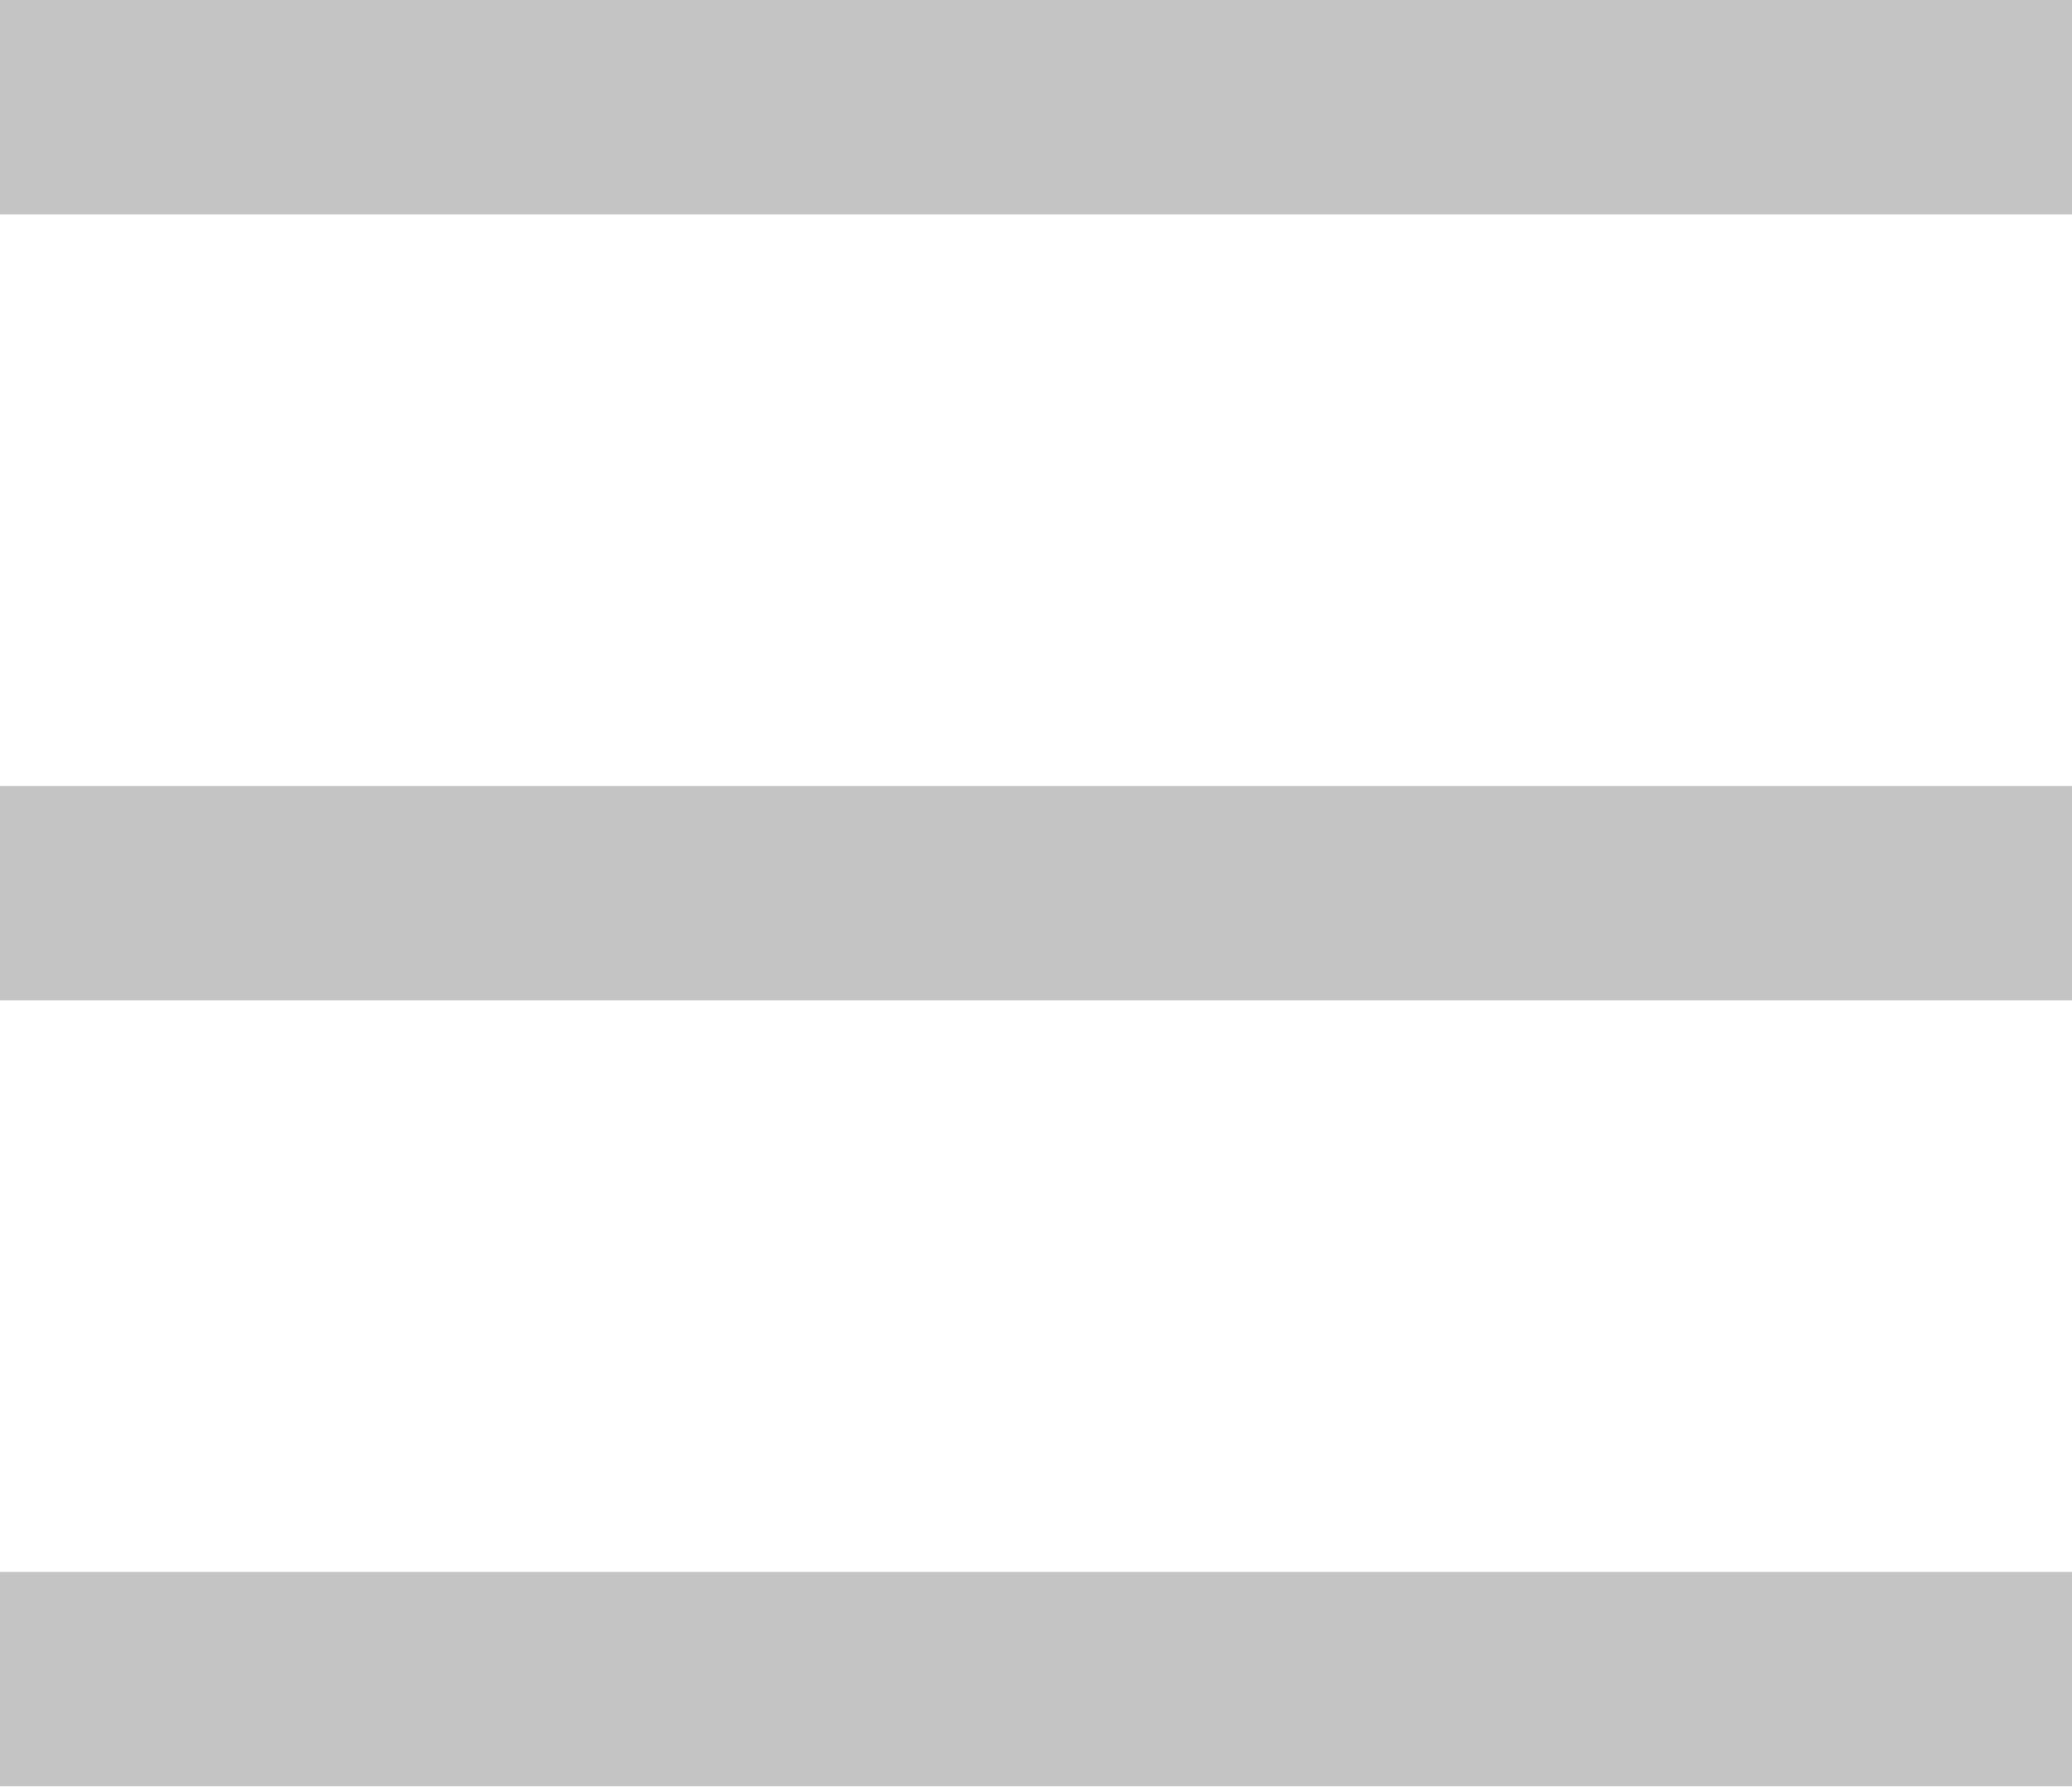
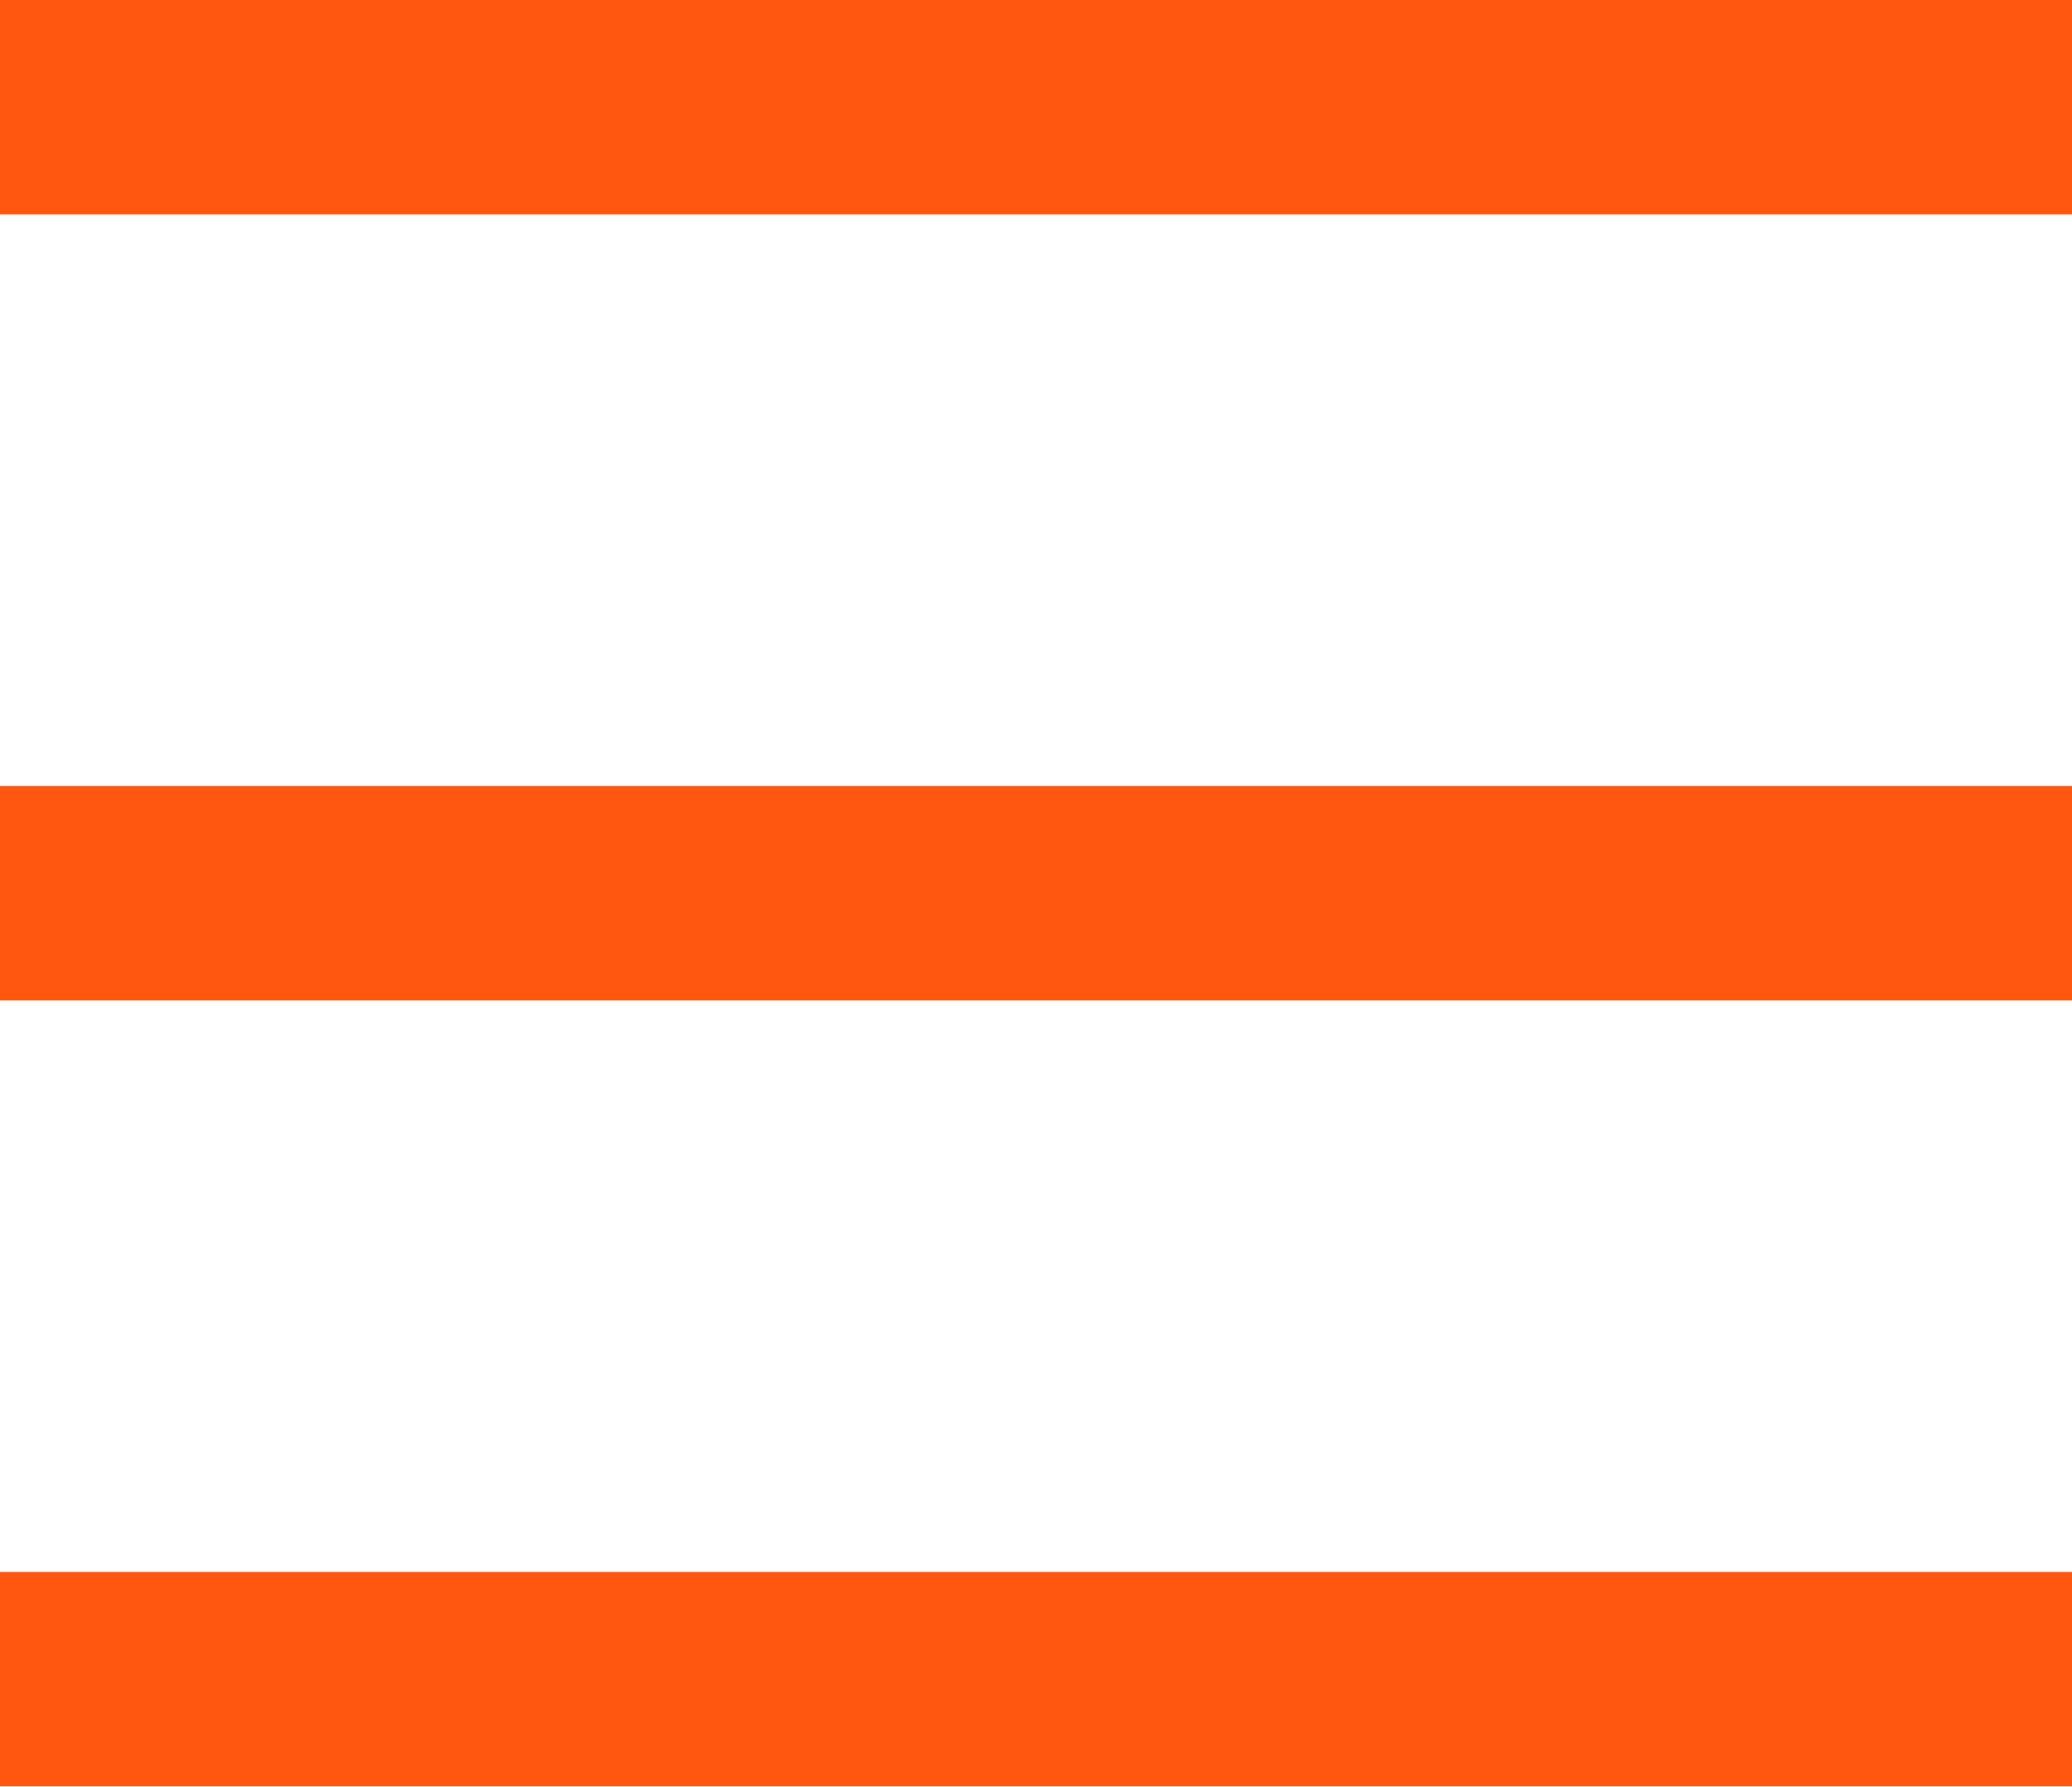
<svg xmlns="http://www.w3.org/2000/svg" width="29" height="25" viewBox="0 0 29 25" fill="none">
-   <rect width="29" height="3" fill="#C4C4C4" />
-   <rect y="11" width="29" height="3" fill="#C4C4C4" />
-   <rect y="22" width="29" height="3" fill="#C4C4C4" />
+   <rect width="29" height="3" fill="#FF570F" />
+   <rect y="11" width="29" height="3" fill="#FF570F" />
+   <rect y="22" width="29" height="3" fill="#FF570F" />
</svg>
